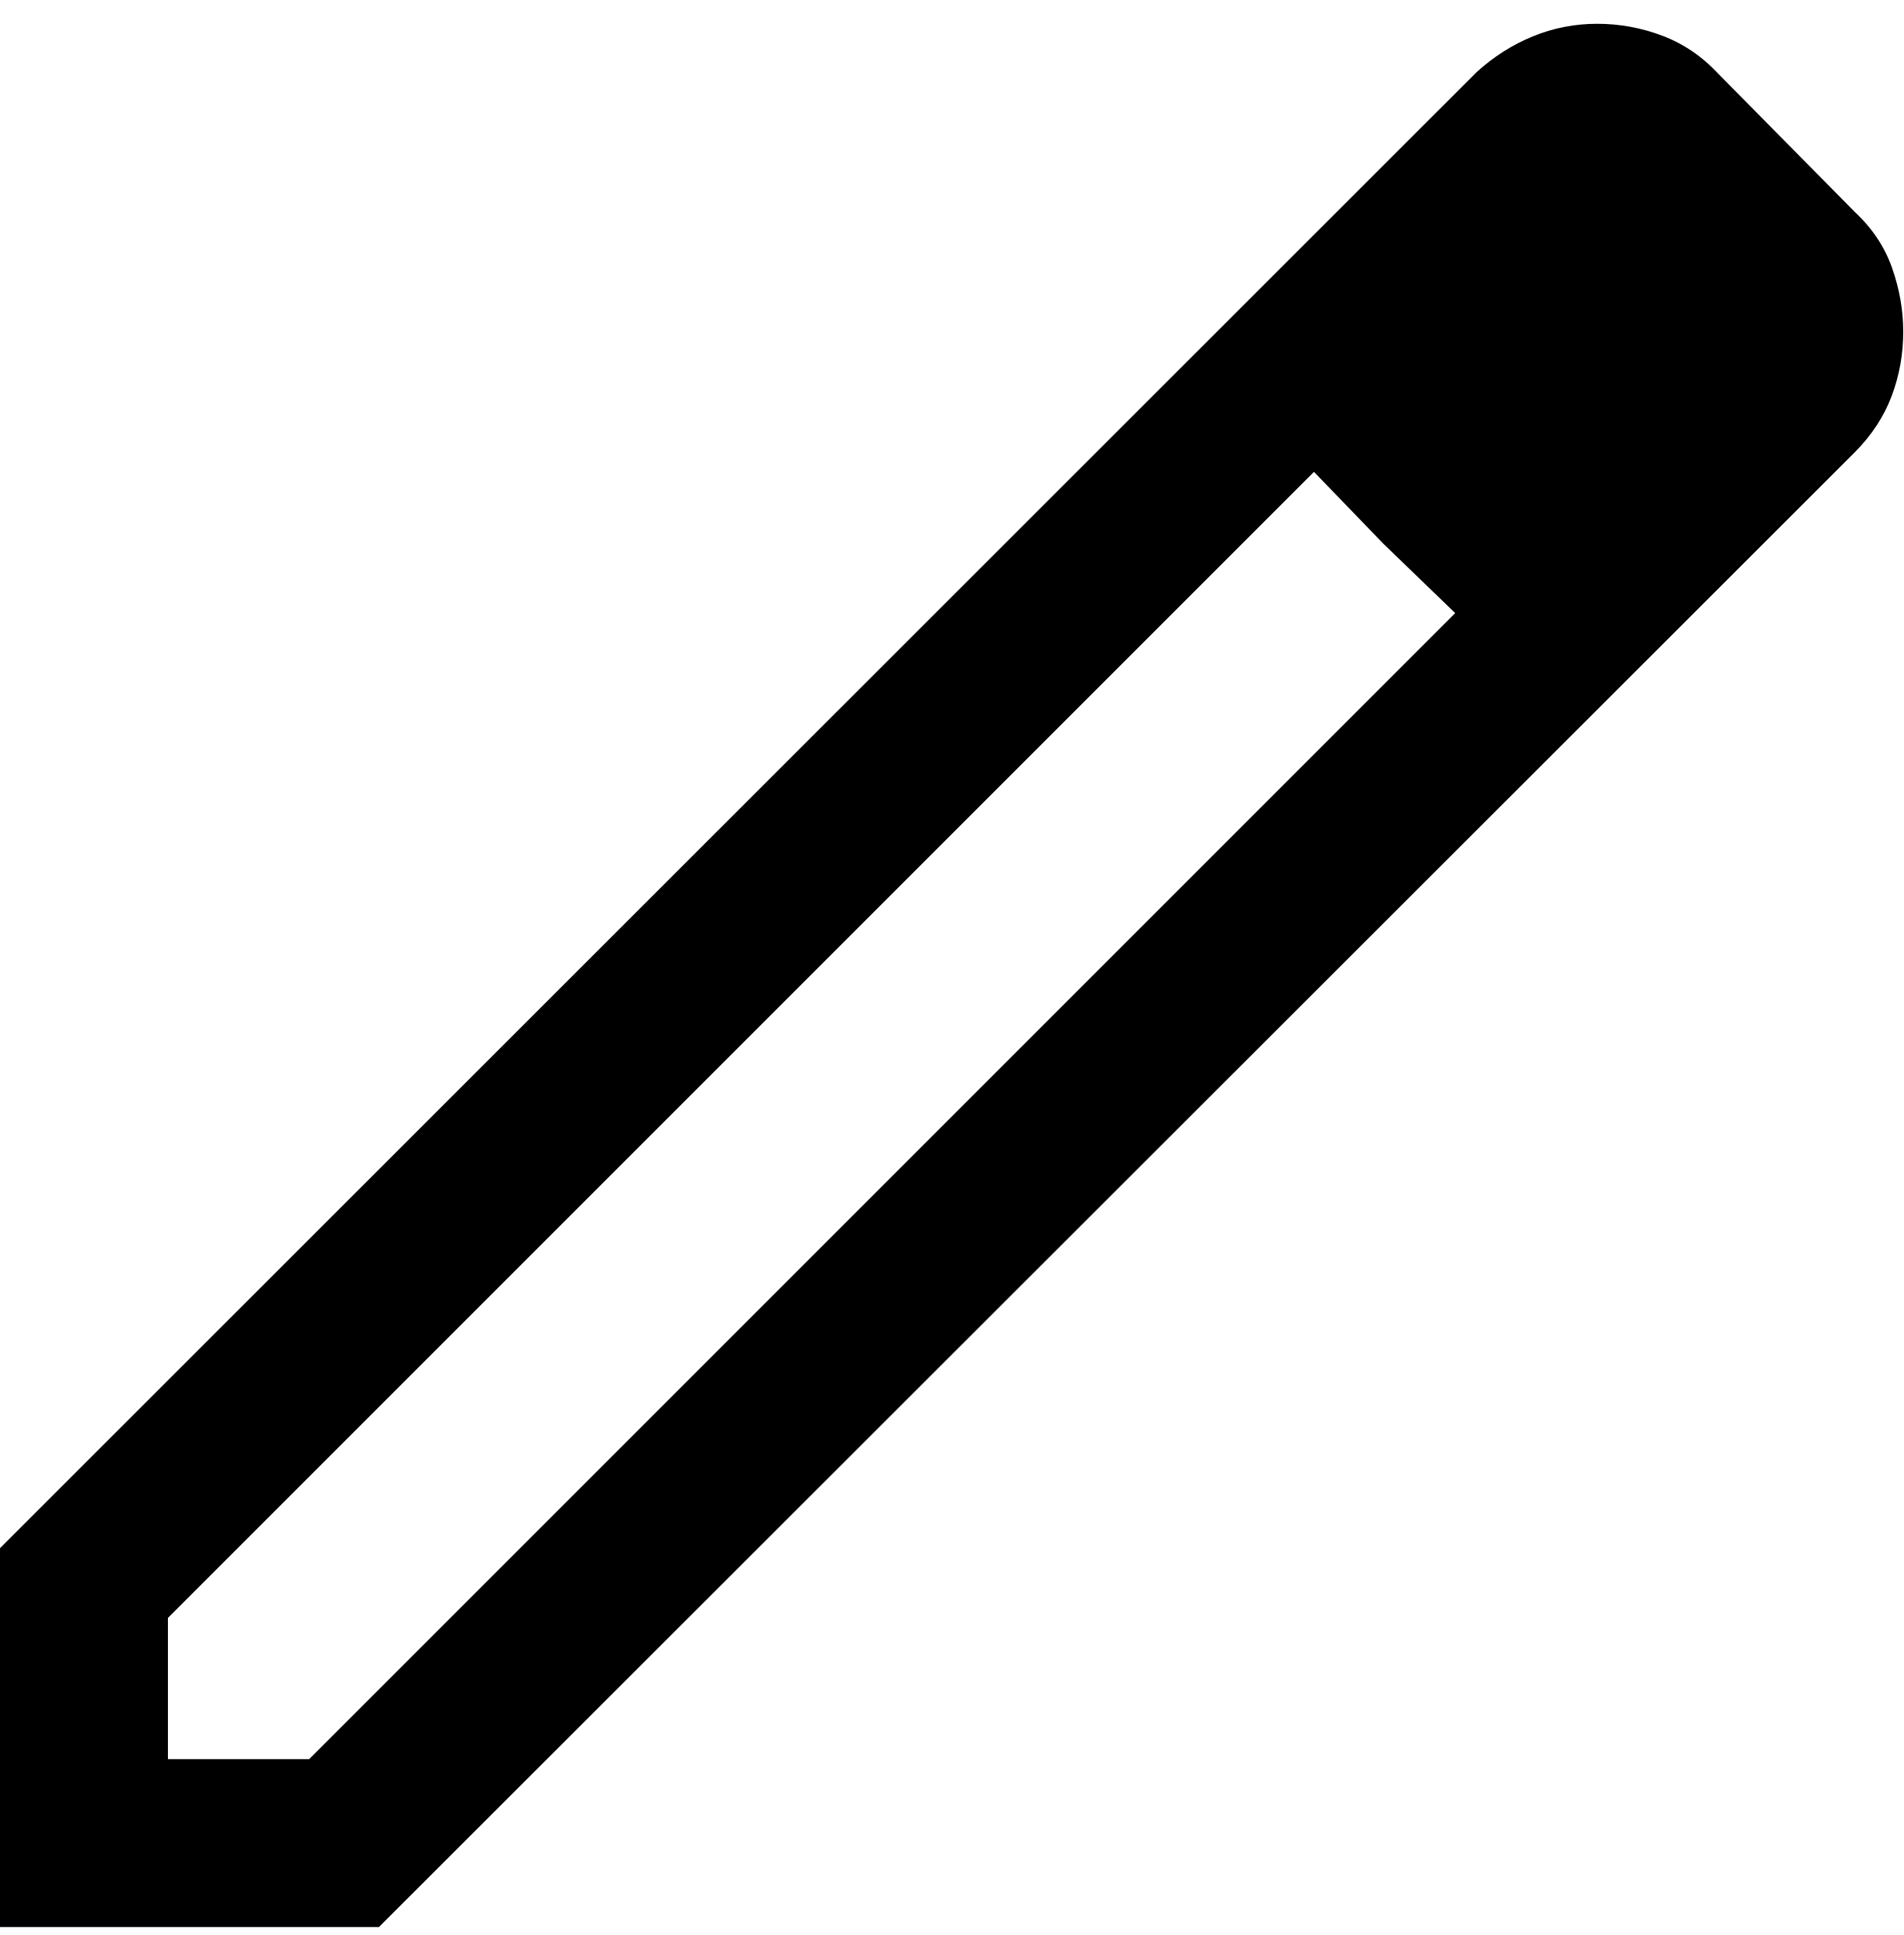
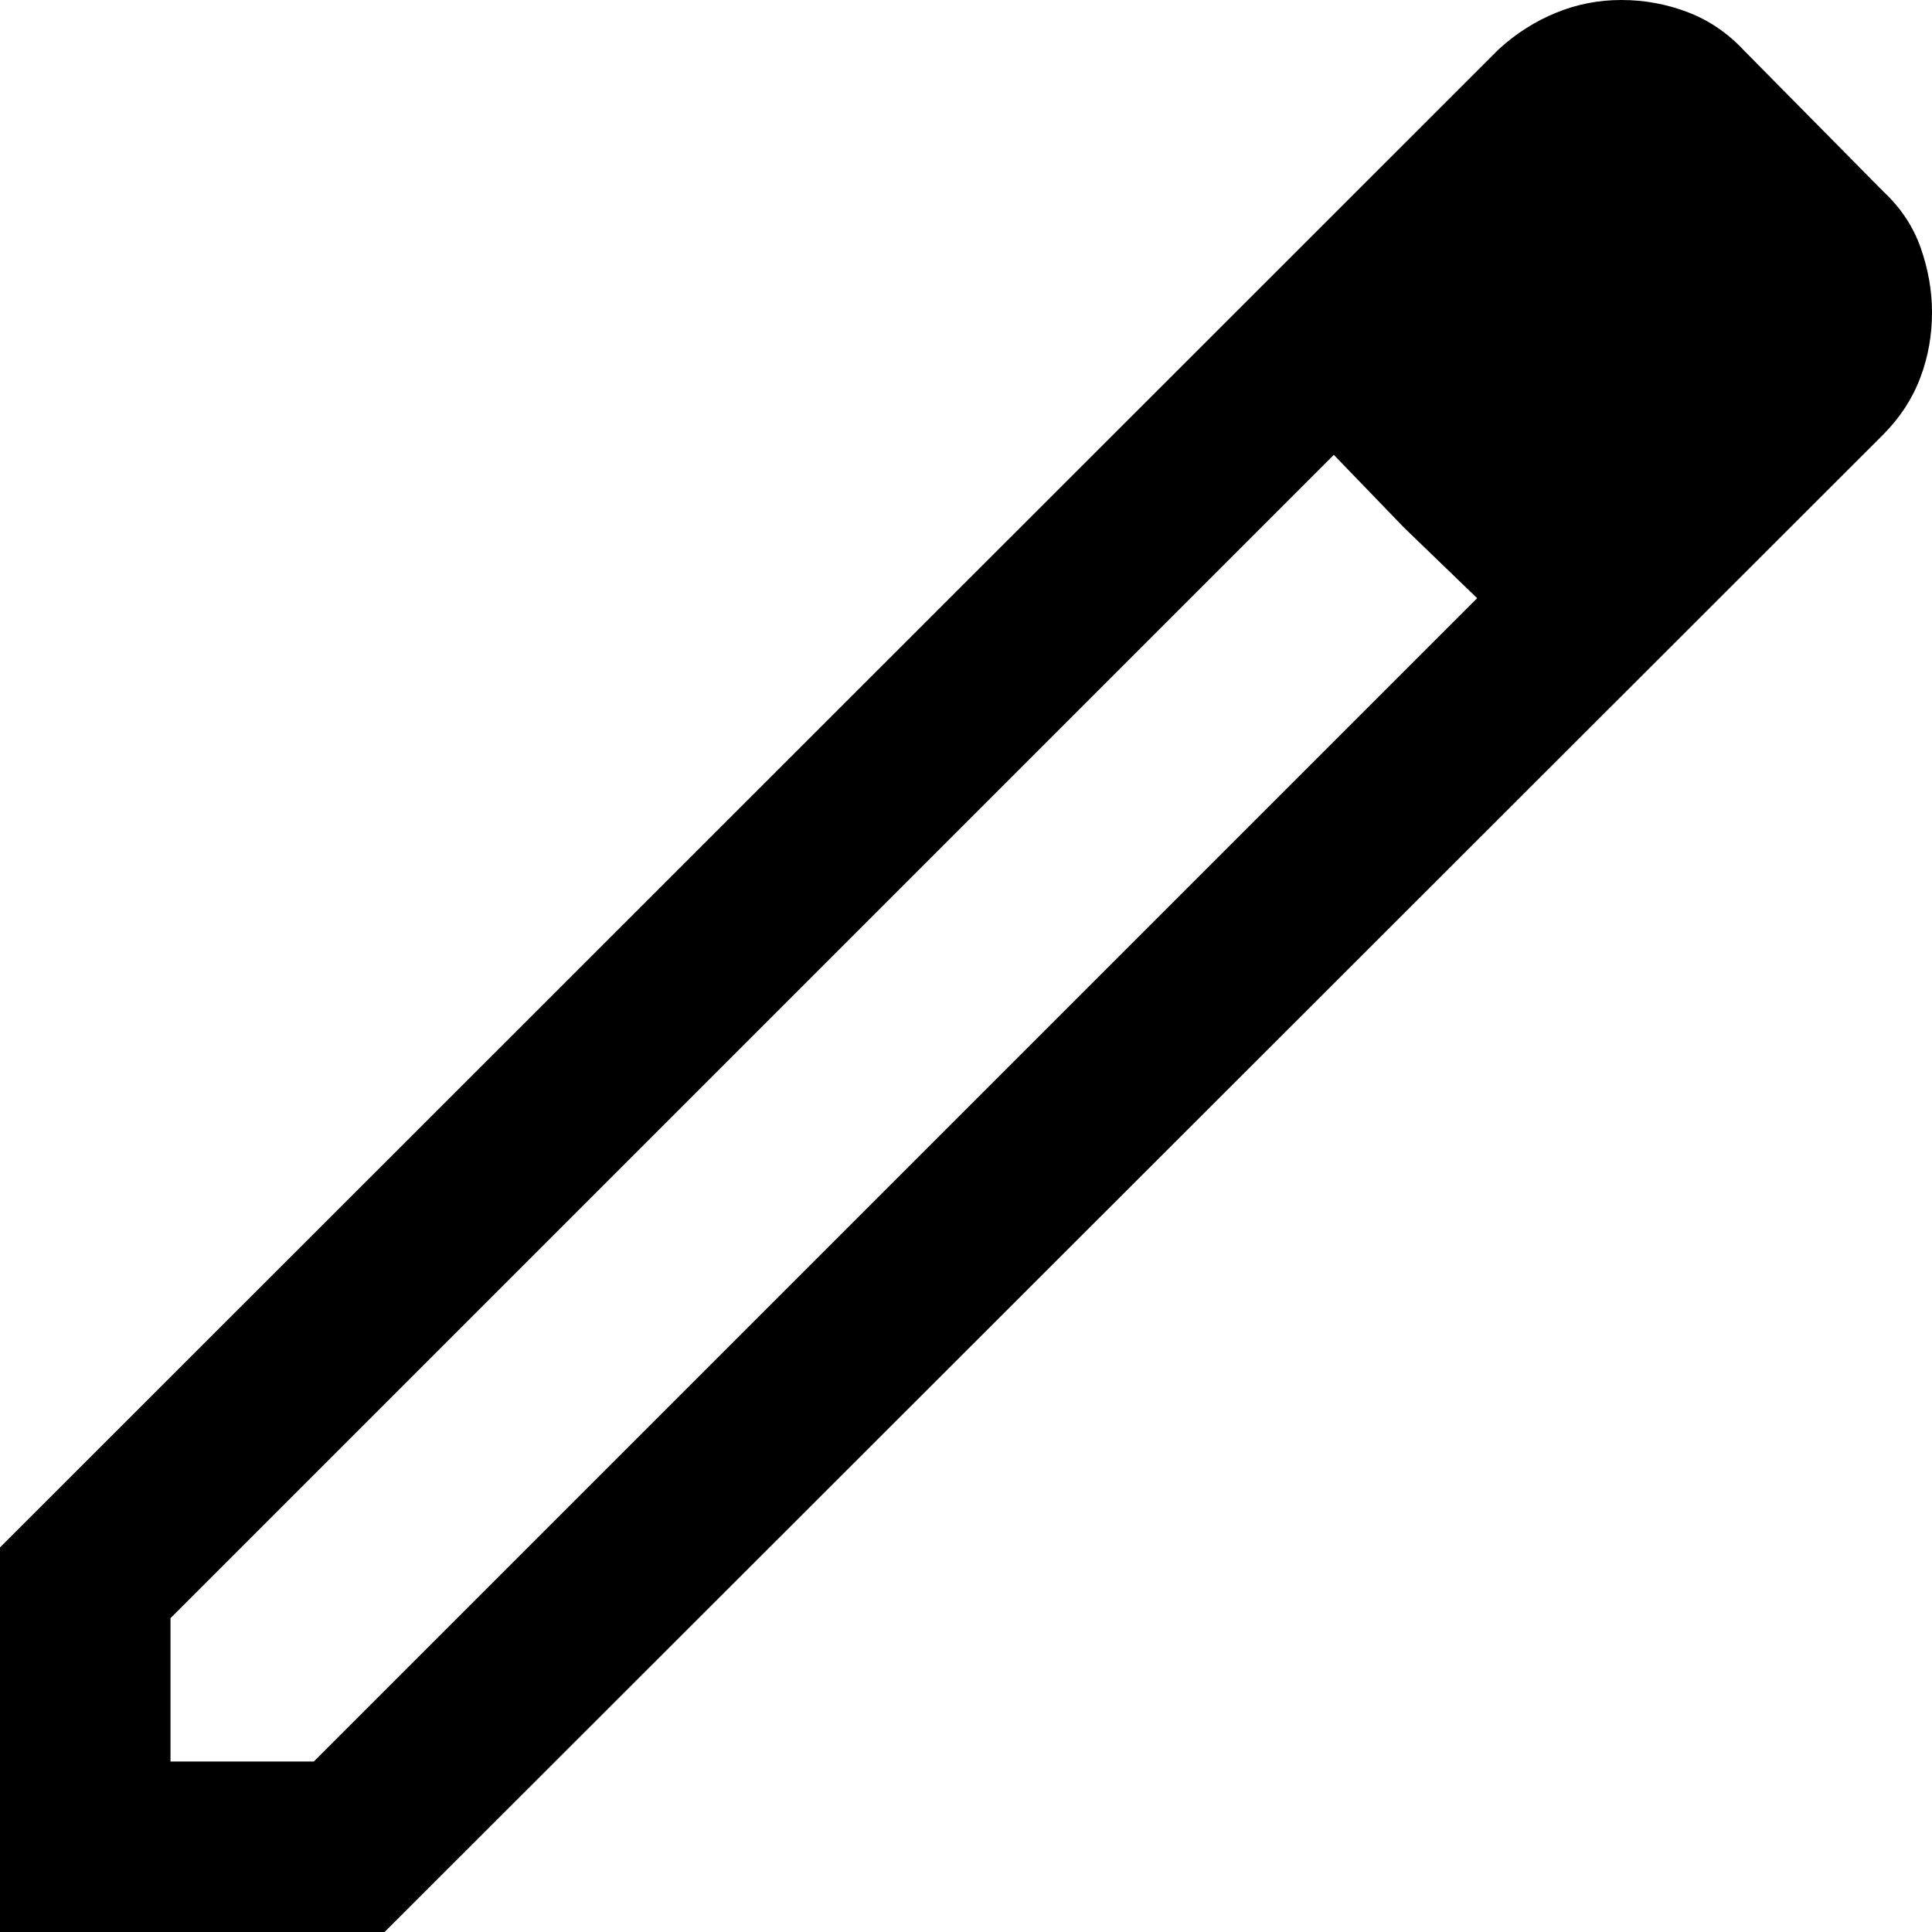
- <svg xmlns="http://www.w3.org/2000/svg" width="60" height="61" viewBox="0 0 60 61" fill="none">
-   <path d="M5.294 55.456H9.746L45.875 19.327L41.423 14.875L5.294 51.004V55.456ZM0 60.75V48.805L46.555 2.27C47.088 1.786 47.677 1.411 48.322 1.147C48.967 0.882 49.644 0.75 50.352 0.75C51.059 0.75 51.744 0.876 52.407 1.127C53.071 1.378 53.658 1.777 54.169 2.325L58.48 6.689C59.027 7.2 59.418 7.789 59.651 8.454C59.883 9.119 60 9.784 60 10.45C60 11.16 59.879 11.837 59.636 12.482C59.394 13.127 59.008 13.716 58.48 14.25L11.945 60.75H0ZM43.61 17.14L41.423 14.875L45.875 19.327L43.61 17.14Z" fill="black" />
+ <svg xmlns="http://www.w3.org/2000/svg" width="16" height="16" viewBox="0 0 16 16" fill="none">
+   <path d="M1.412 14.588H2.599L12.233 4.954L11.046 3.767L1.412 13.401V14.588ZM0 16V12.815L12.415 0.405C12.557 0.276 12.714 0.176 12.886 0.106C13.058 0.035 13.238 0 13.427 0C13.616 0 13.799 0.033 13.975 0.1C14.152 0.167 14.309 0.274 14.445 0.42L15.595 1.584C15.741 1.72 15.845 1.877 15.907 2.054C15.969 2.232 16 2.409 16 2.587C16 2.776 15.968 2.957 15.903 3.128C15.838 3.301 15.736 3.458 15.595 3.6L3.185 16H0ZM11.629 4.371L11.046 3.767L12.233 4.954L11.629 4.371Z" fill="black" />
</svg>
